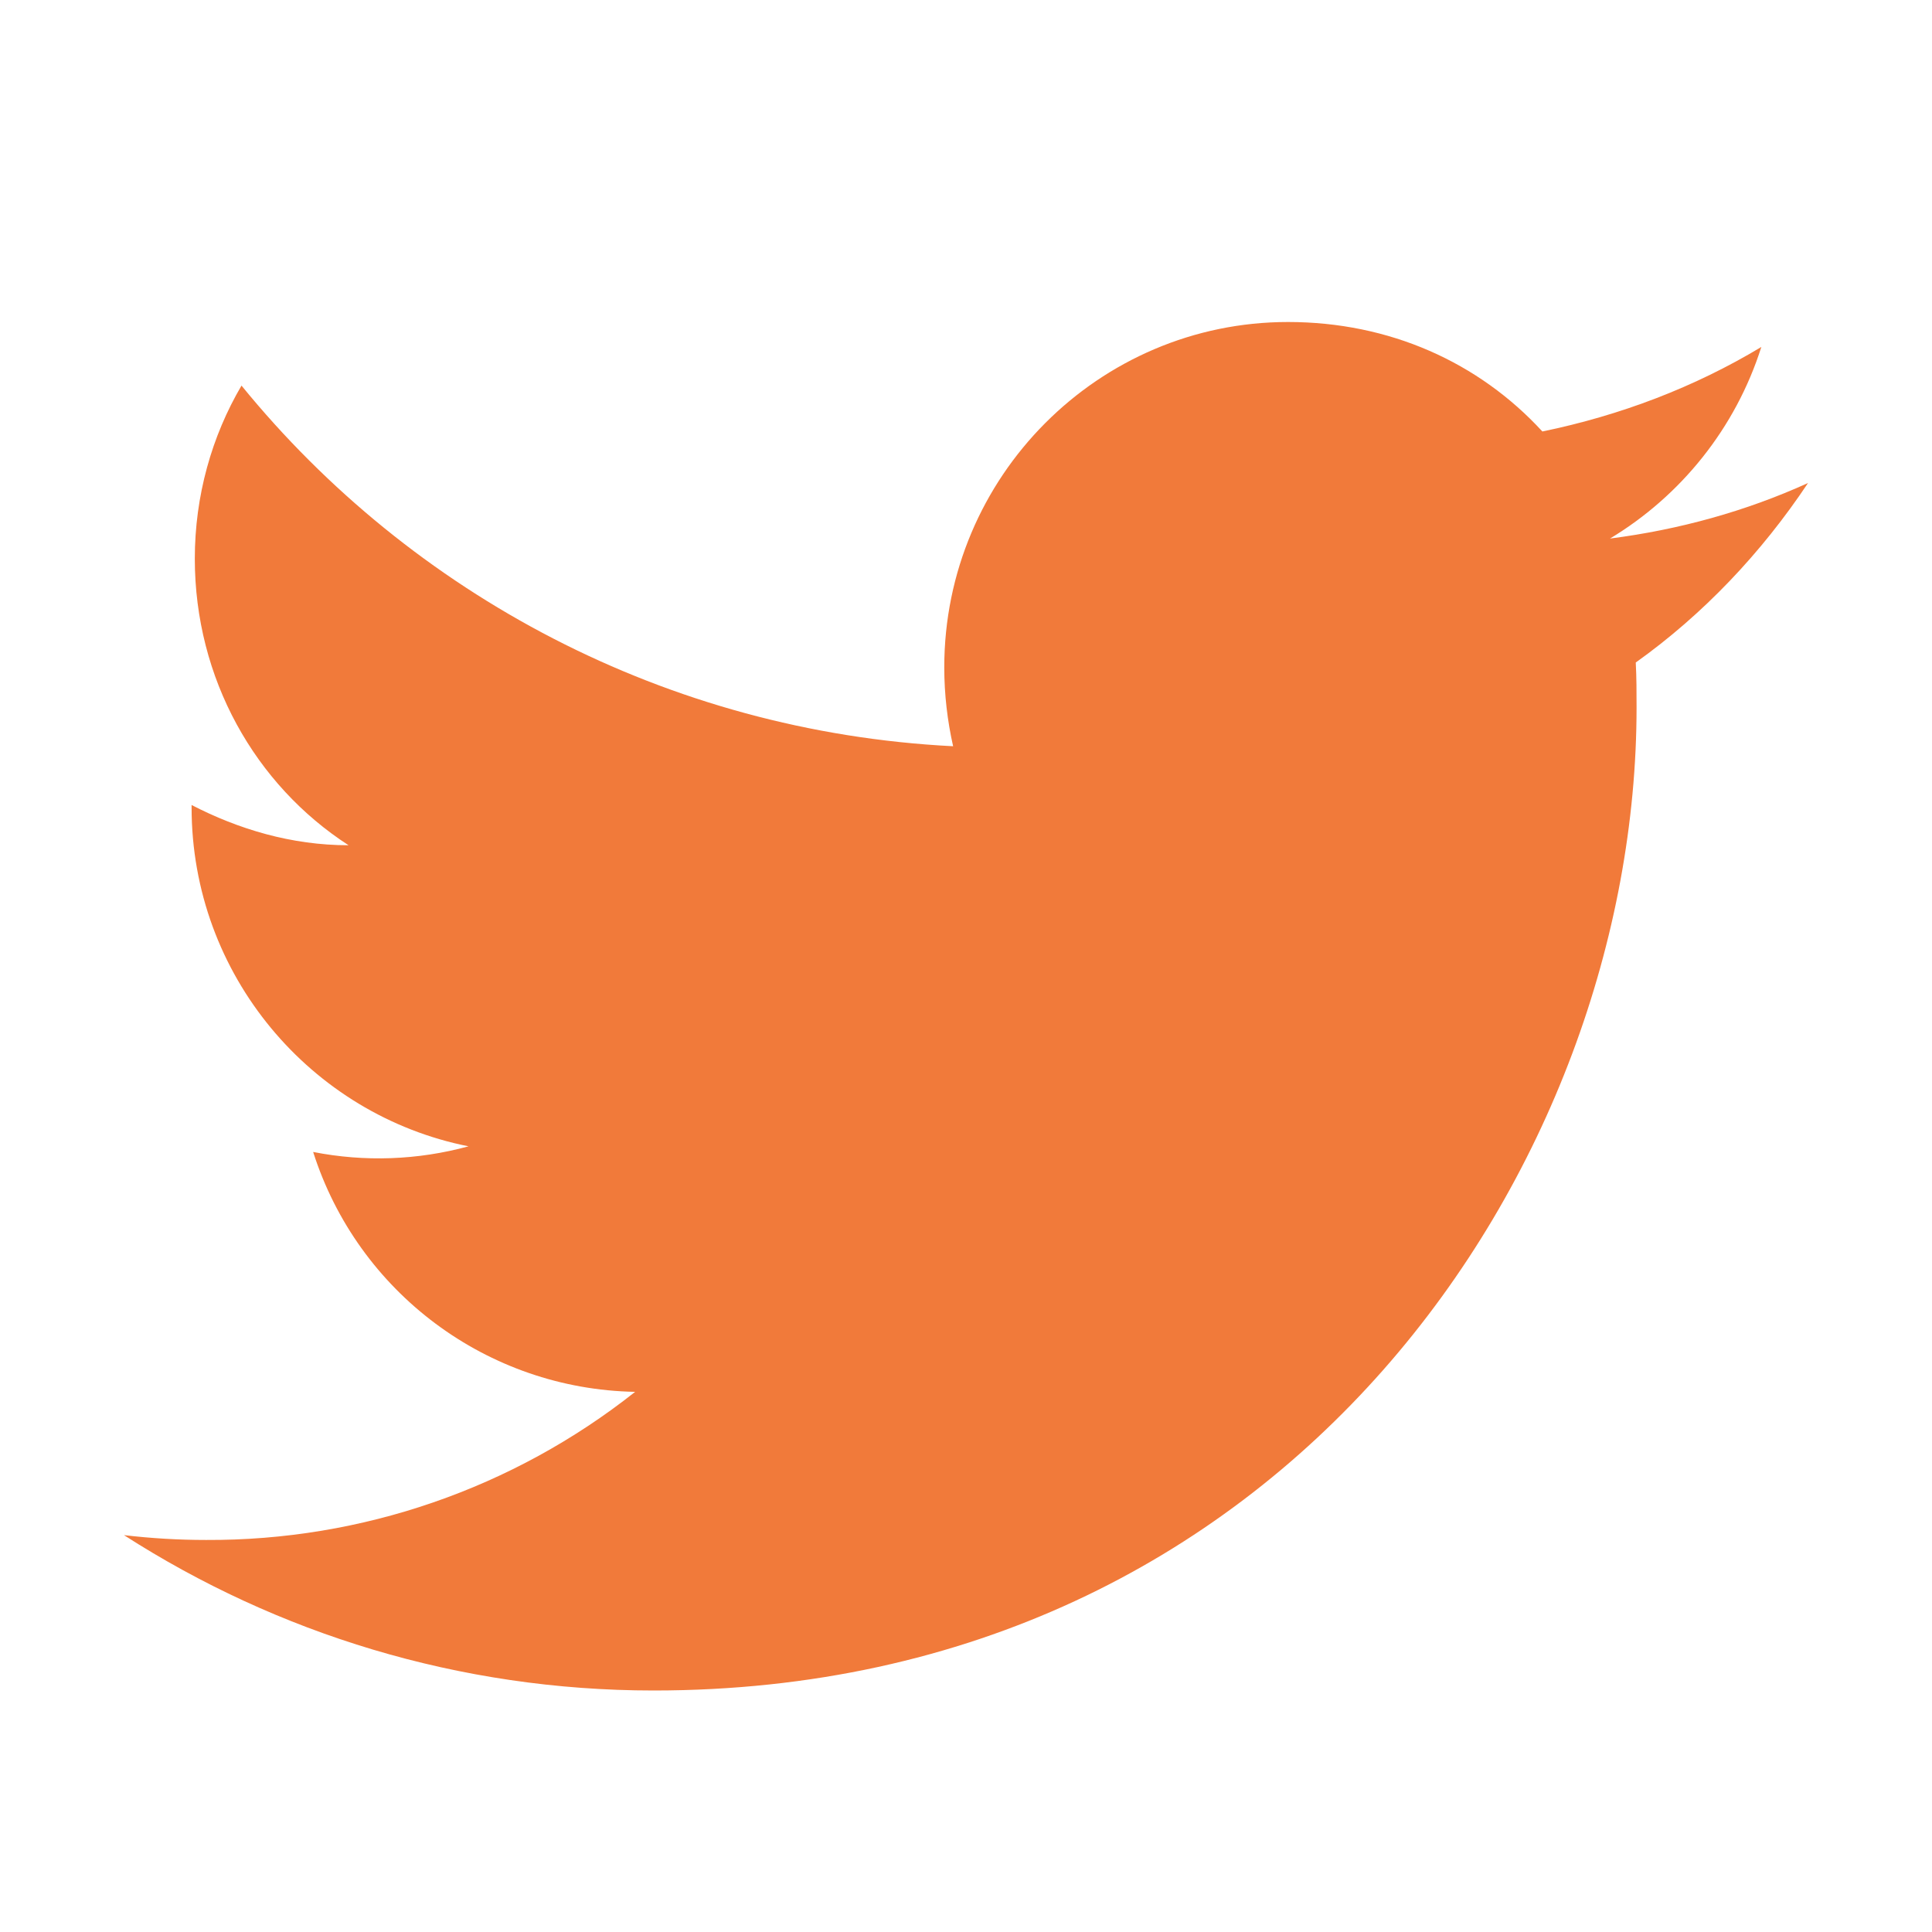
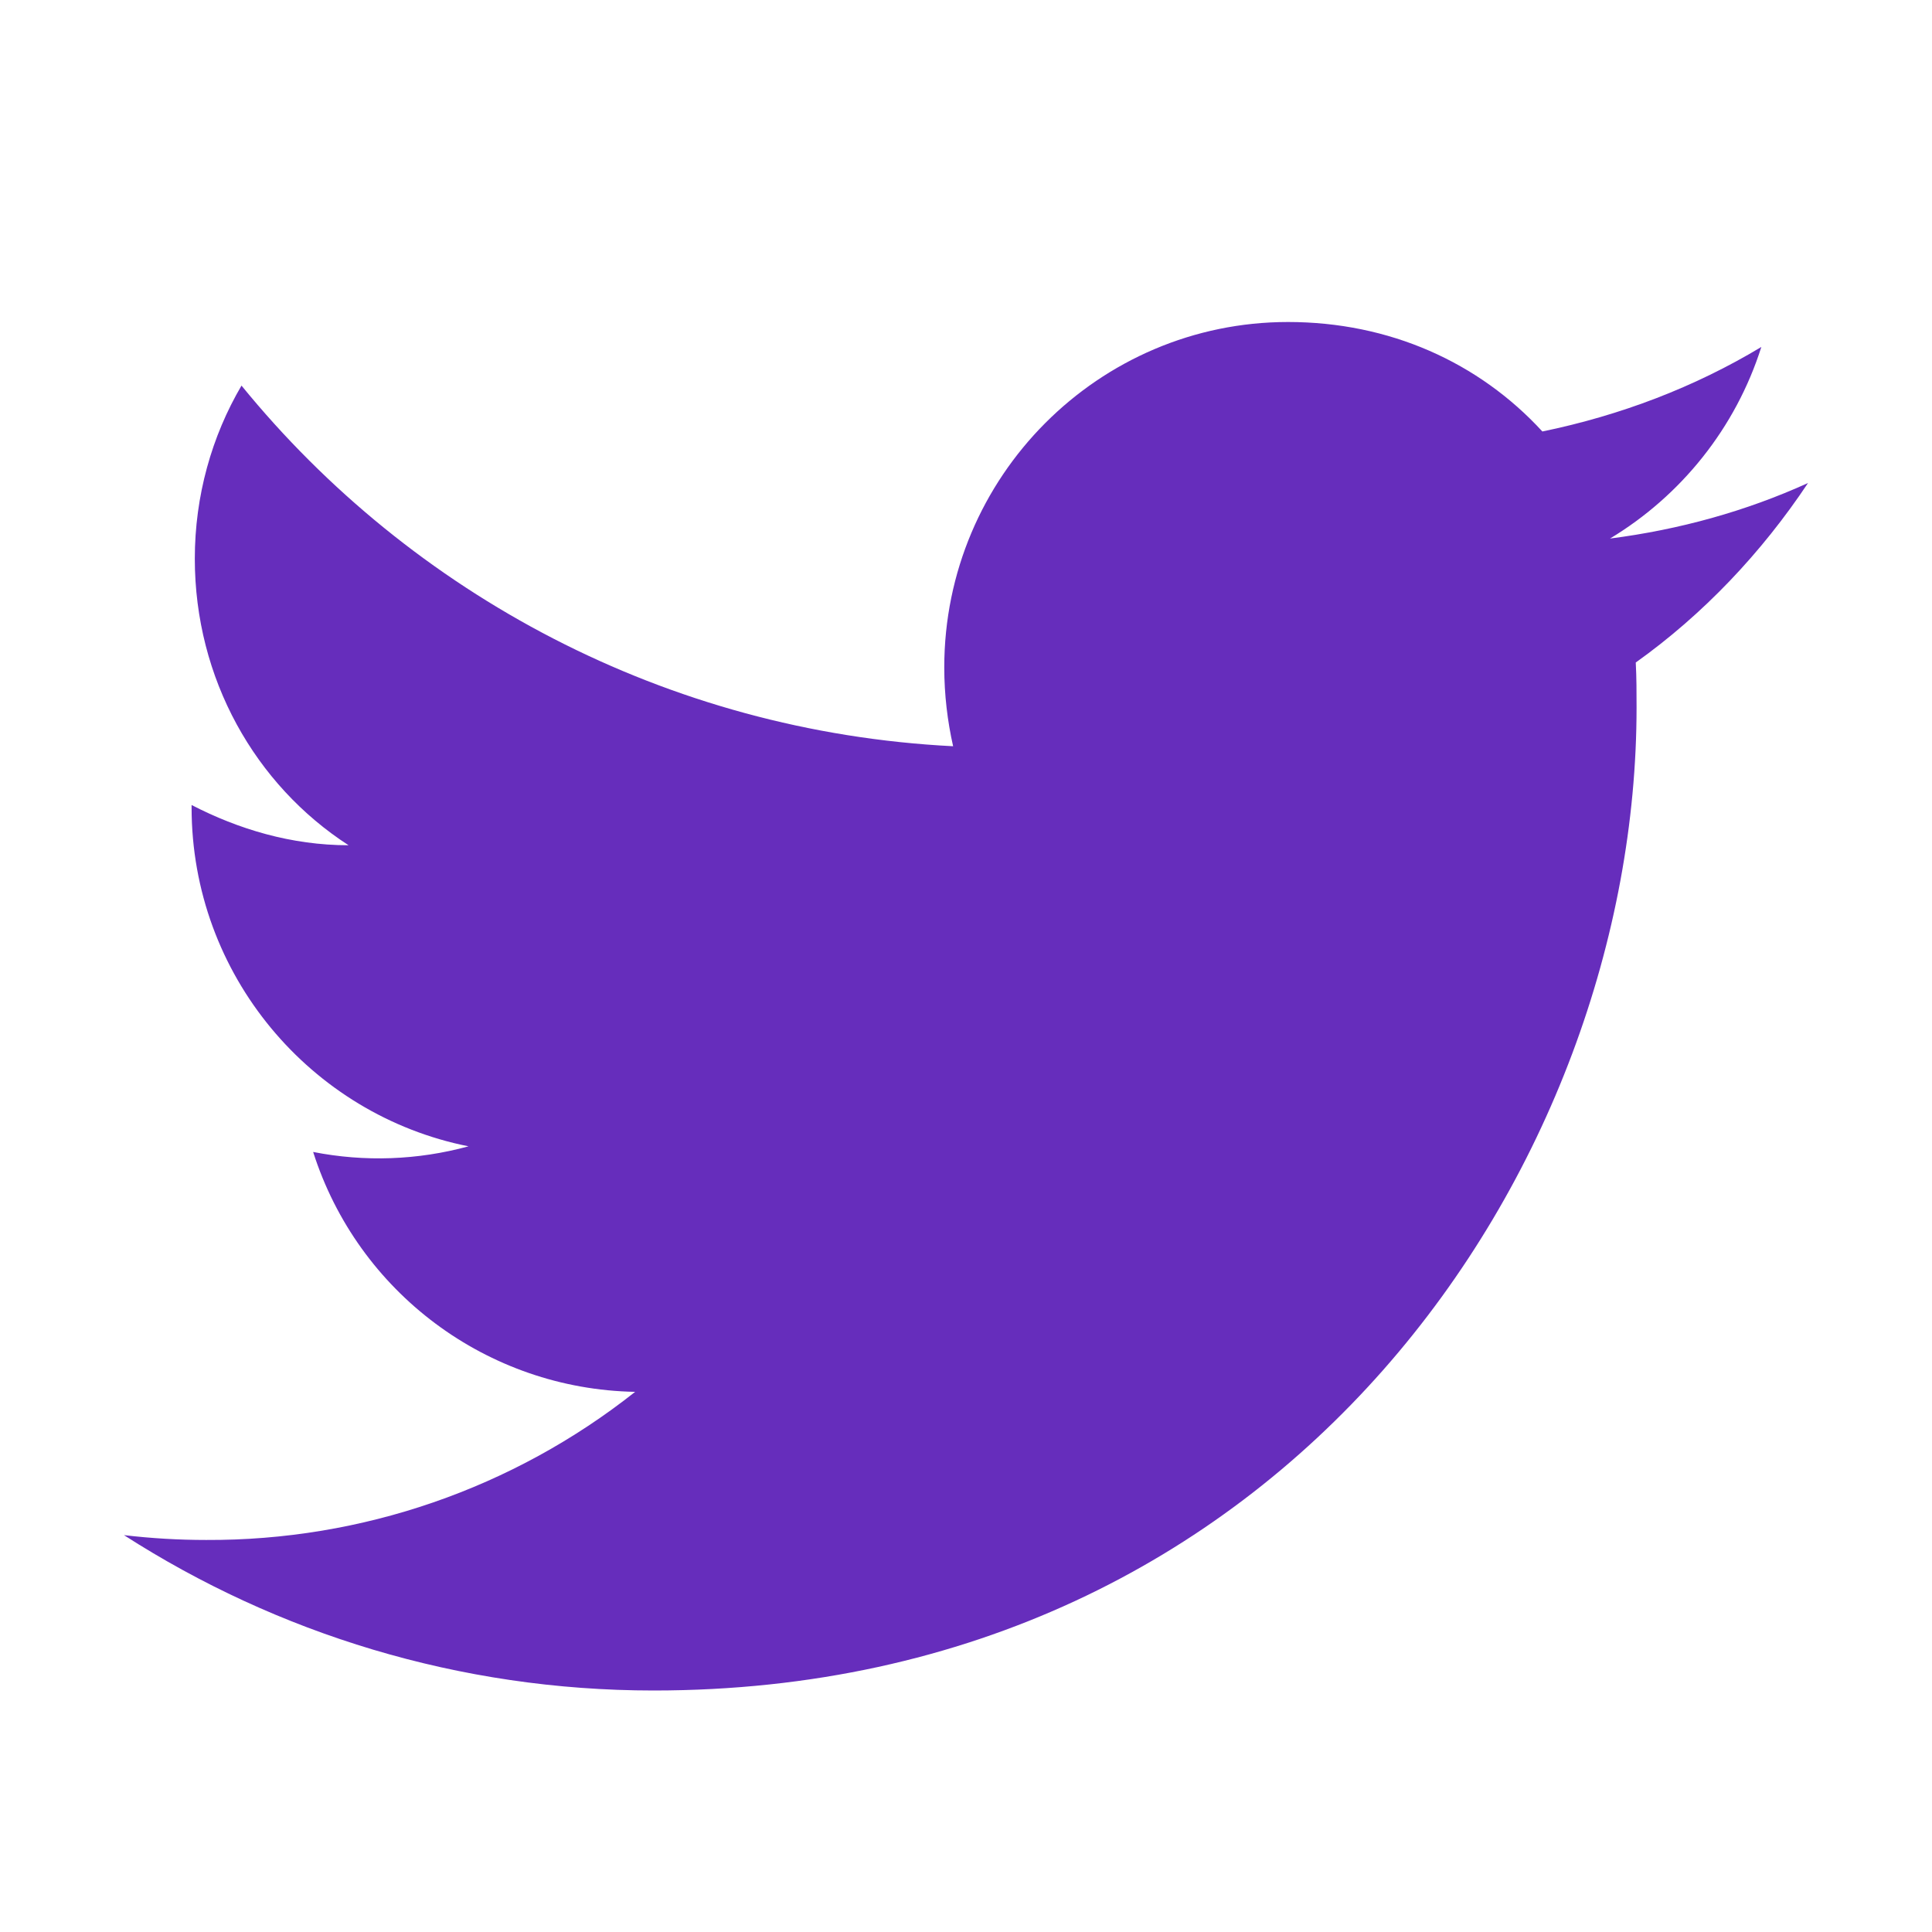
<svg xmlns="http://www.w3.org/2000/svg" width="32" height="32" viewBox="0 0 24 24">
-   <path fill="#f17a3a" d="M22.46 6c-.77.35-1.6.58-2.46.69c.88-.53 1.56-1.37 1.88-2.38c-.83.5-1.75.85-2.72 1.05C18.37 4.5 17.26 4 16 4c-2.35 0-4.27 1.92-4.27 4.29c0 .34.04.67.11.98C8.28 9.09 5.11 7.38 3 4.79c-.37.63-.58 1.37-.58 2.15c0 1.49.75 2.81 1.91 3.56c-.71 0-1.37-.2-1.95-.5v.03c0 2.08 1.48 3.82 3.44 4.21a4.22 4.22 0 0 1-1.93.07a4.28 4.28 0 0 0 4 2.98a8.521 8.521 0 0 1-5.33 1.84c-.34 0-.68-.02-1.02-.06C3.44 20.29 5.7 21 8.12 21C16 21 20.33 14.46 20.33 8.79c0-.19 0-.37-.01-.56c.84-.6 1.56-1.36 2.14-2.23Z" />
+   <path fill="#662dbc" d="M22.46 6c-.77.35-1.6.58-2.46.69c.88-.53 1.56-1.37 1.88-2.38c-.83.5-1.75.85-2.72 1.05C18.37 4.5 17.26 4 16 4c-2.35 0-4.27 1.92-4.27 4.29c0 .34.04.67.11.98C8.28 9.09 5.11 7.38 3 4.79c-.37.63-.58 1.37-.58 2.15c0 1.49.75 2.81 1.91 3.56c-.71 0-1.37-.2-1.95-.5v.03c0 2.08 1.48 3.82 3.44 4.21a4.22 4.22 0 0 1-1.93.07a4.28 4.28 0 0 0 4 2.98a8.521 8.521 0 0 1-5.33 1.84c-.34 0-.68-.02-1.02-.06C3.44 20.29 5.7 21 8.12 21C16 21 20.33 14.46 20.33 8.79c0-.19 0-.37-.01-.56c.84-.6 1.56-1.36 2.14-2.23Z" />
</svg>
